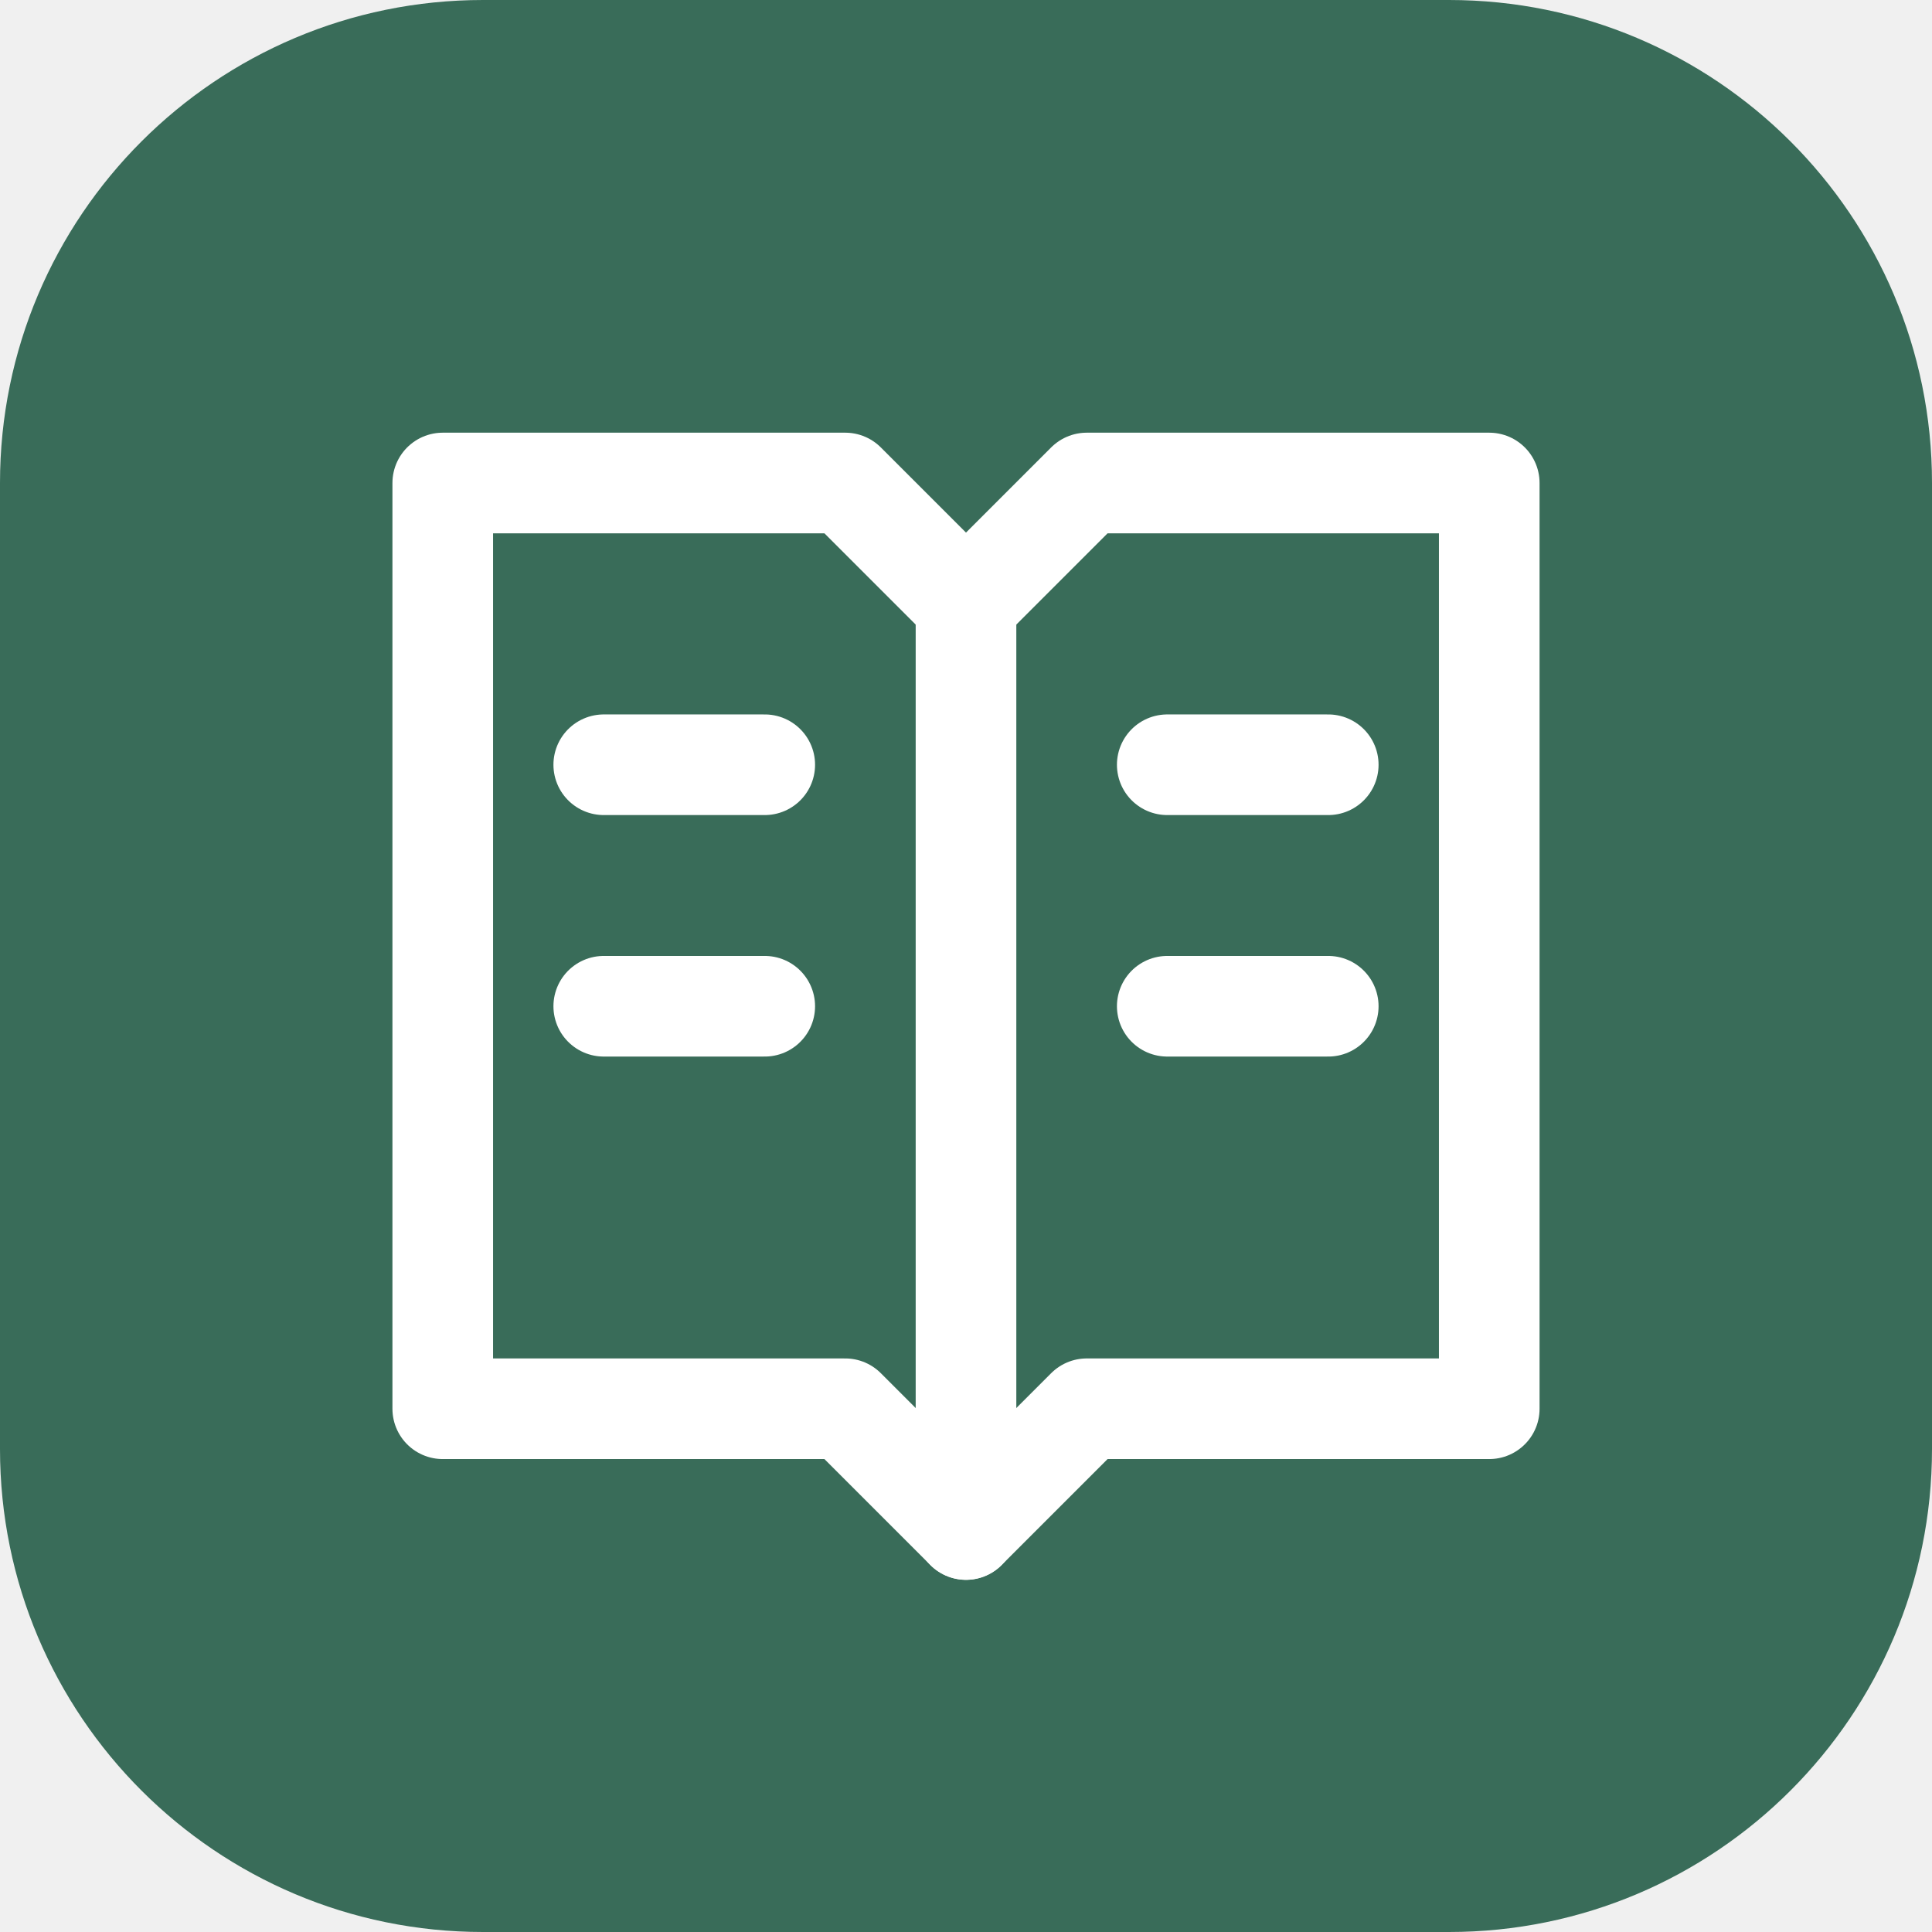
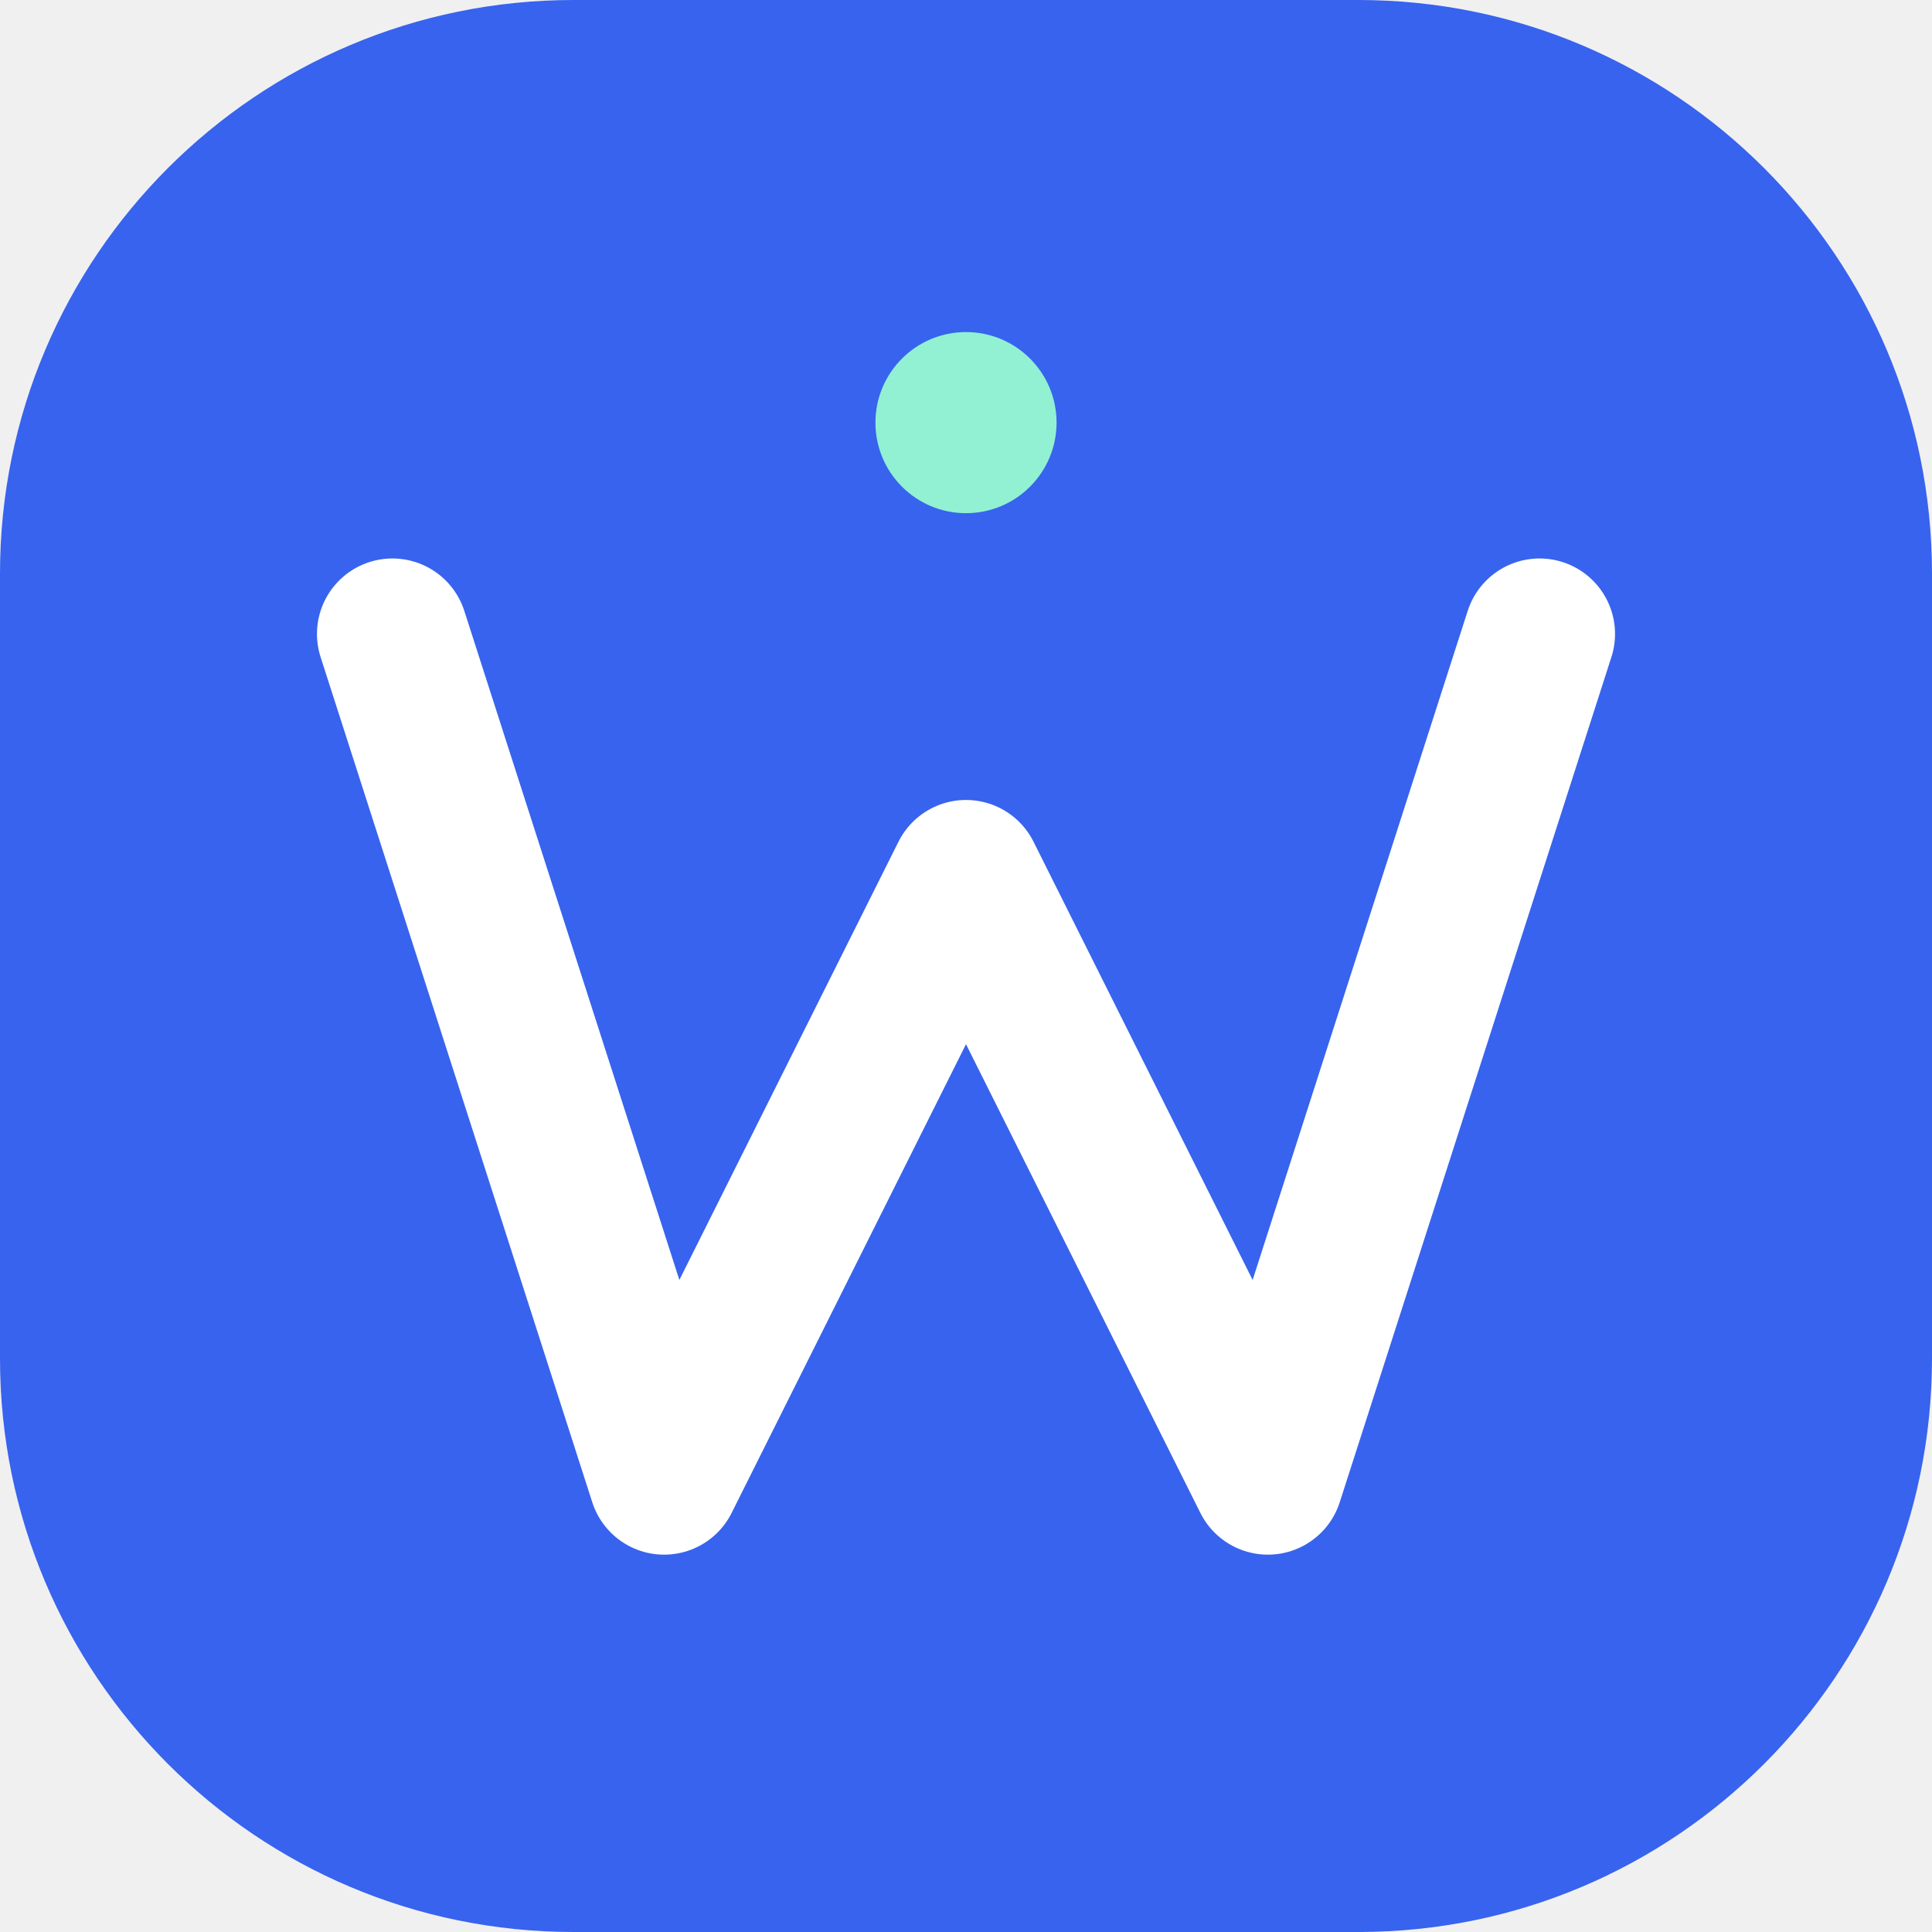
- <svg xmlns="http://www.w3.org/2000/svg" viewBox="0 0 48 48">
-   <rect width="48" height="48" rx="12" fill="#396c59" />
-   <g fill="none" stroke="#fff" stroke-width="2.5" stroke-linecap="round" stroke-linejoin="round">
-     <path d="M11 12h10l3 3 3-3h10v23H27l-3 3-3-3H11Z" />
-     <path d="M24 15v23M15 19h4m-4 6h4m10-6h4m-4 6h4" />
-   </g>
+ <svg xmlns="http://www.w3.org/2000/svg" viewBox="0 0 64 64" fill="none">
+   <rect width="64" height="64" rx="19" fill="#3763ee" />
+   <path d="m13 21 9 28 10-20 10 20 9-28" stroke="#fff" stroke-width="5" stroke-linecap="round" stroke-linejoin="round" />
+   <circle cx="32" cy="14" r="3" fill="#91f1d2" />
</svg>
